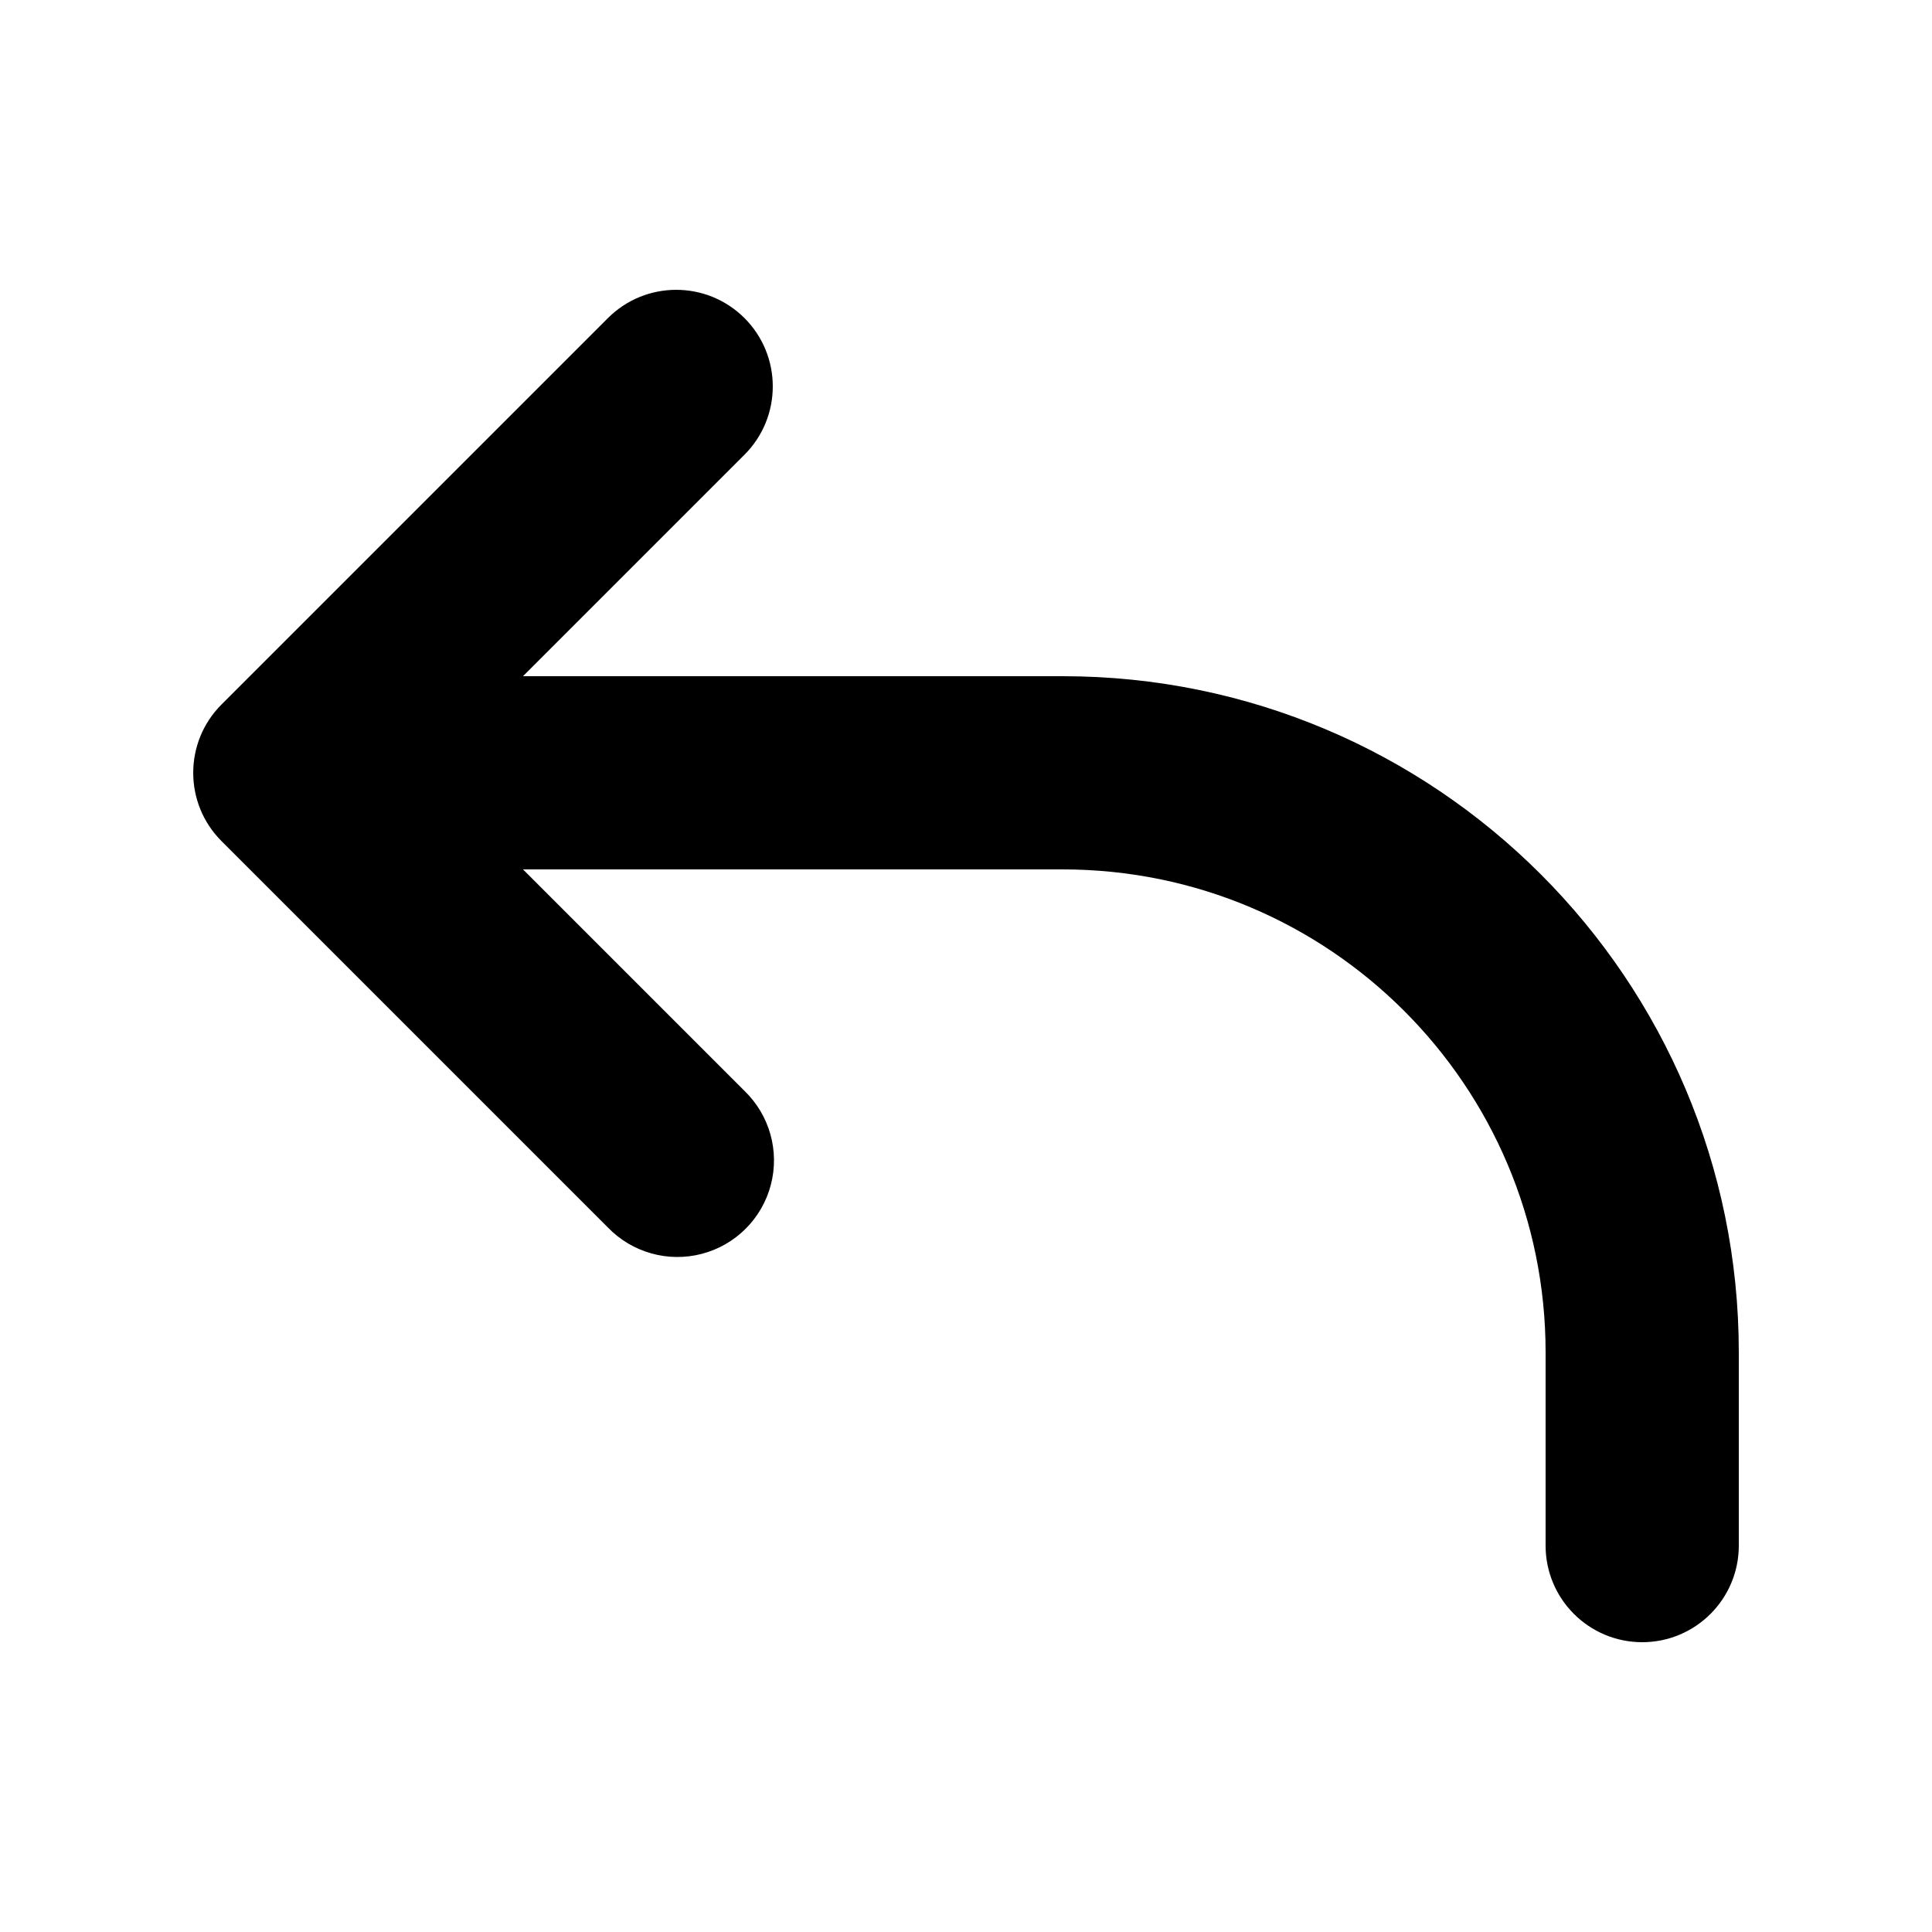
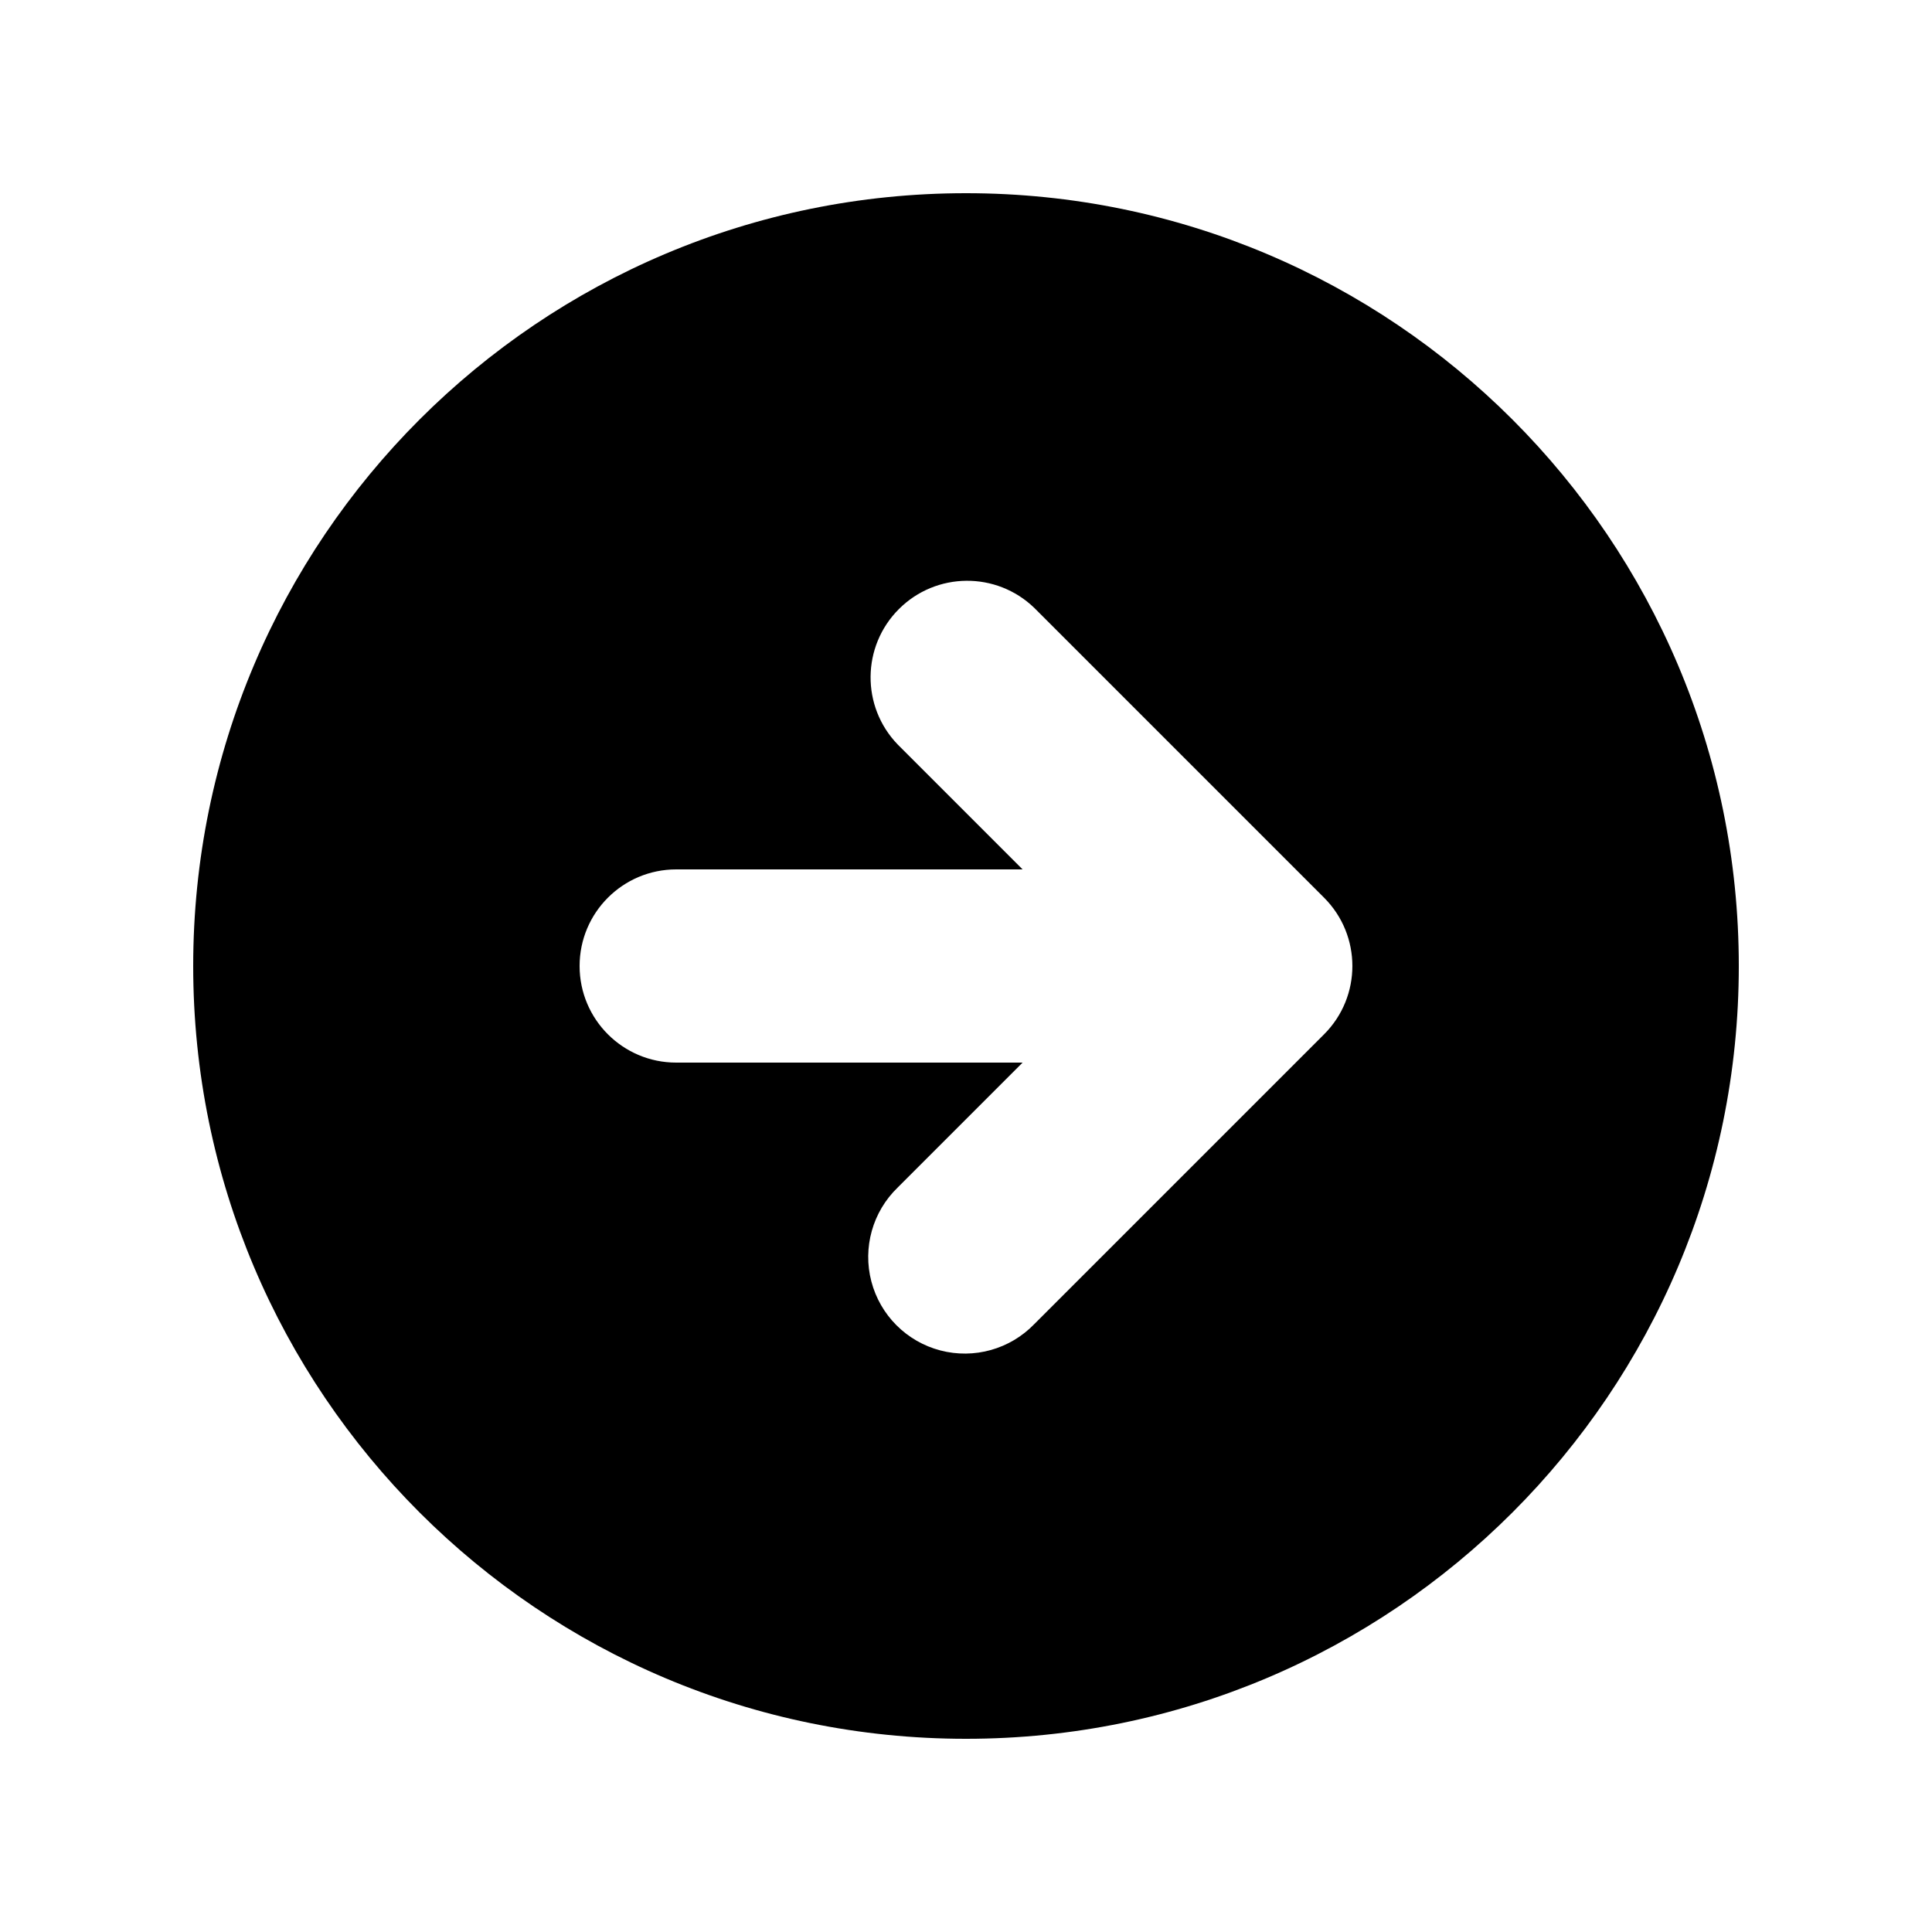
<svg xmlns="http://www.w3.org/2000/svg" viewBox="0 0 20 20" fill="currentColor">
-   <path fill-rule="evenodd" d="M7.707 3.293a1 1 0 010 1.414L5.414 7H11a7 7 0 017 7v2a1 1 0 11-2 0v-2a5 5 0 00-5-5H5.414l2.293 2.293a1 1 0 11-1.414 1.414l-4-4a1 1 0 010-1.414l4-4a1 1 0 011.414 0z" clip-rule="evenodd" />
+   <path fill-rule="evenodd" d="M10 18a8 8 0 100-16 8 8 0 000 16zm3.707-8.707l-3-3a1 1 0 00-1.414 1.414L10.586 9H7a1 1 0 100 2h3.586l-1.293 1.293a1 1 0 101.414 1.414l3-3a1 1 0 000-1.414z" clip-rule="evenodd" />
</svg>
